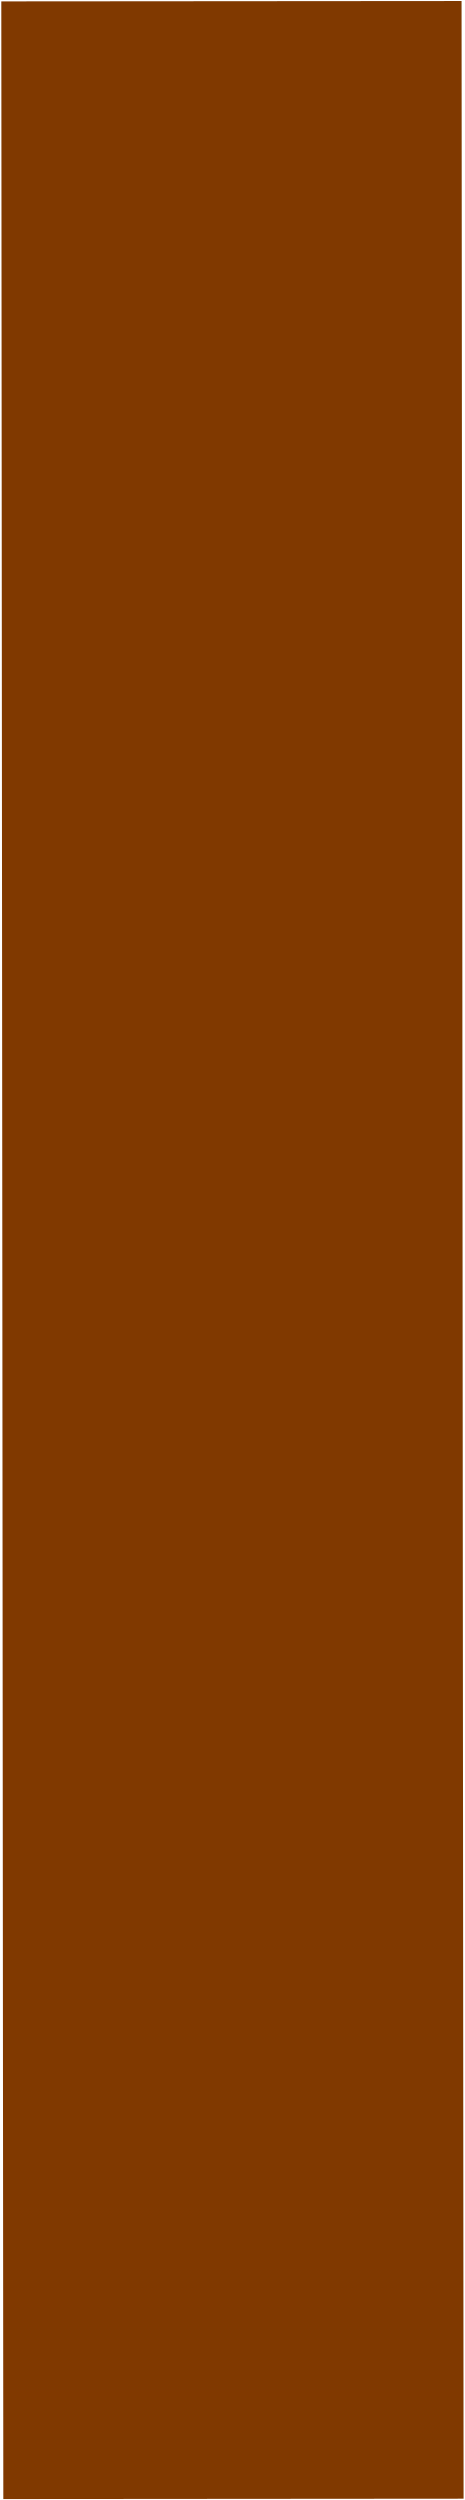
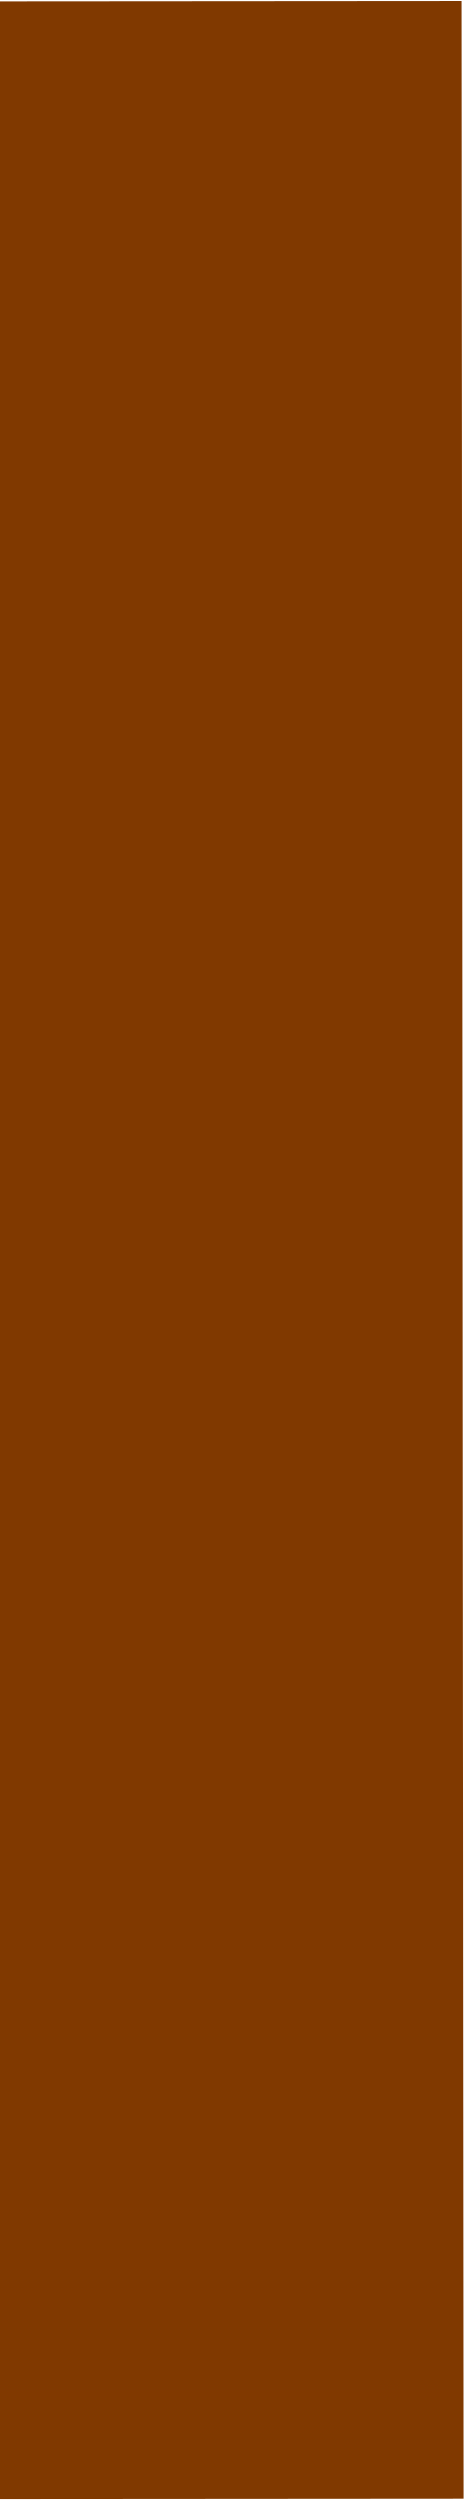
<svg xmlns="http://www.w3.org/2000/svg" width="0.13mm" height="0.7mm" viewBox="0 0 0.461 2.48" id="svg16344" version="1.1">
  <defs id="defs16346" />
  <g id="layer1" transform="translate(-0.1232059,-1049.882)">
-     <path style="fill:#803900;fill-rule:evenodd;stroke:#803900;stroke-width:0.457;stroke-linecap:butt;stroke-linejoin:miter;stroke-miterlimit:4;stroke-dasharray:none;stroke-opacity:1;fill-opacity:1" d="m 0.355,1052.362 -0.002,-2.48" id="path16892" />
+     <path style="fill:#803900;fill-opacity:1;fill-rule:evenodd;stroke:#803900;stroke-width:0.461;stroke-linecap:butt;stroke-linejoin:miter;stroke-miterlimit:4;stroke-dasharray:none;stroke-opacity:1" d="m 0.353,1052.362 -0.002,-2.48" id="path16892" />
  </g>
</svg>
